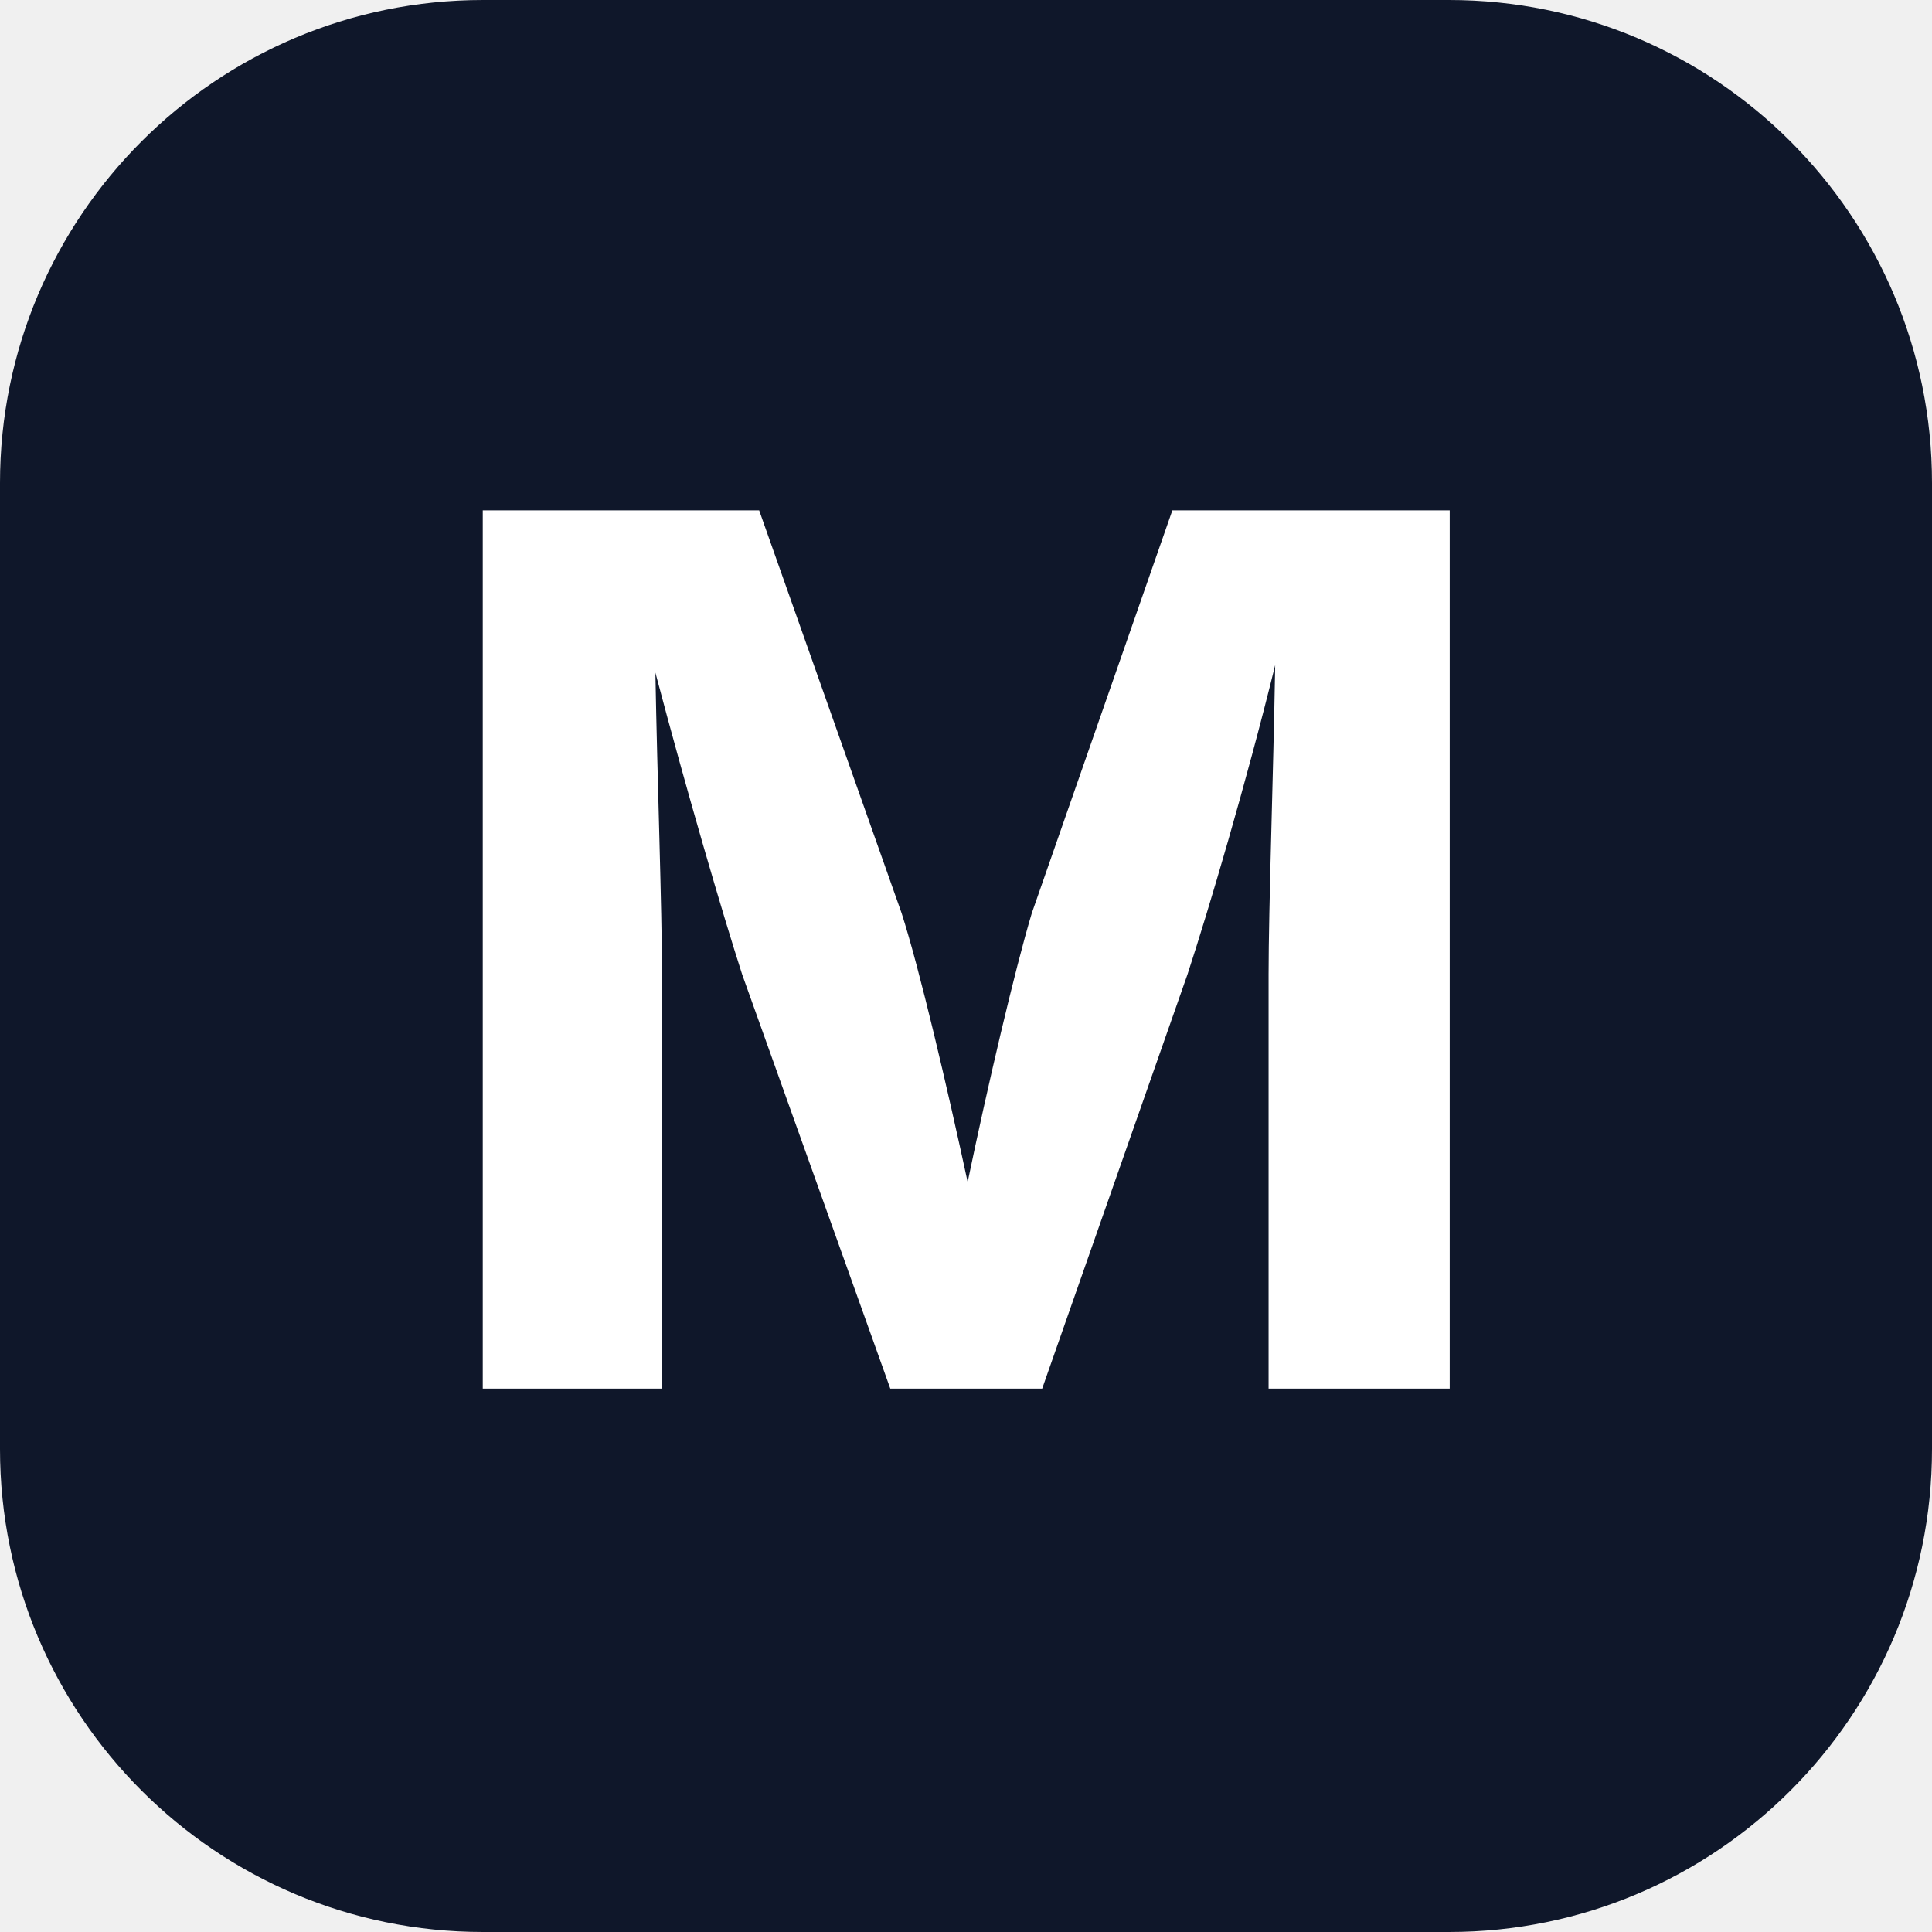
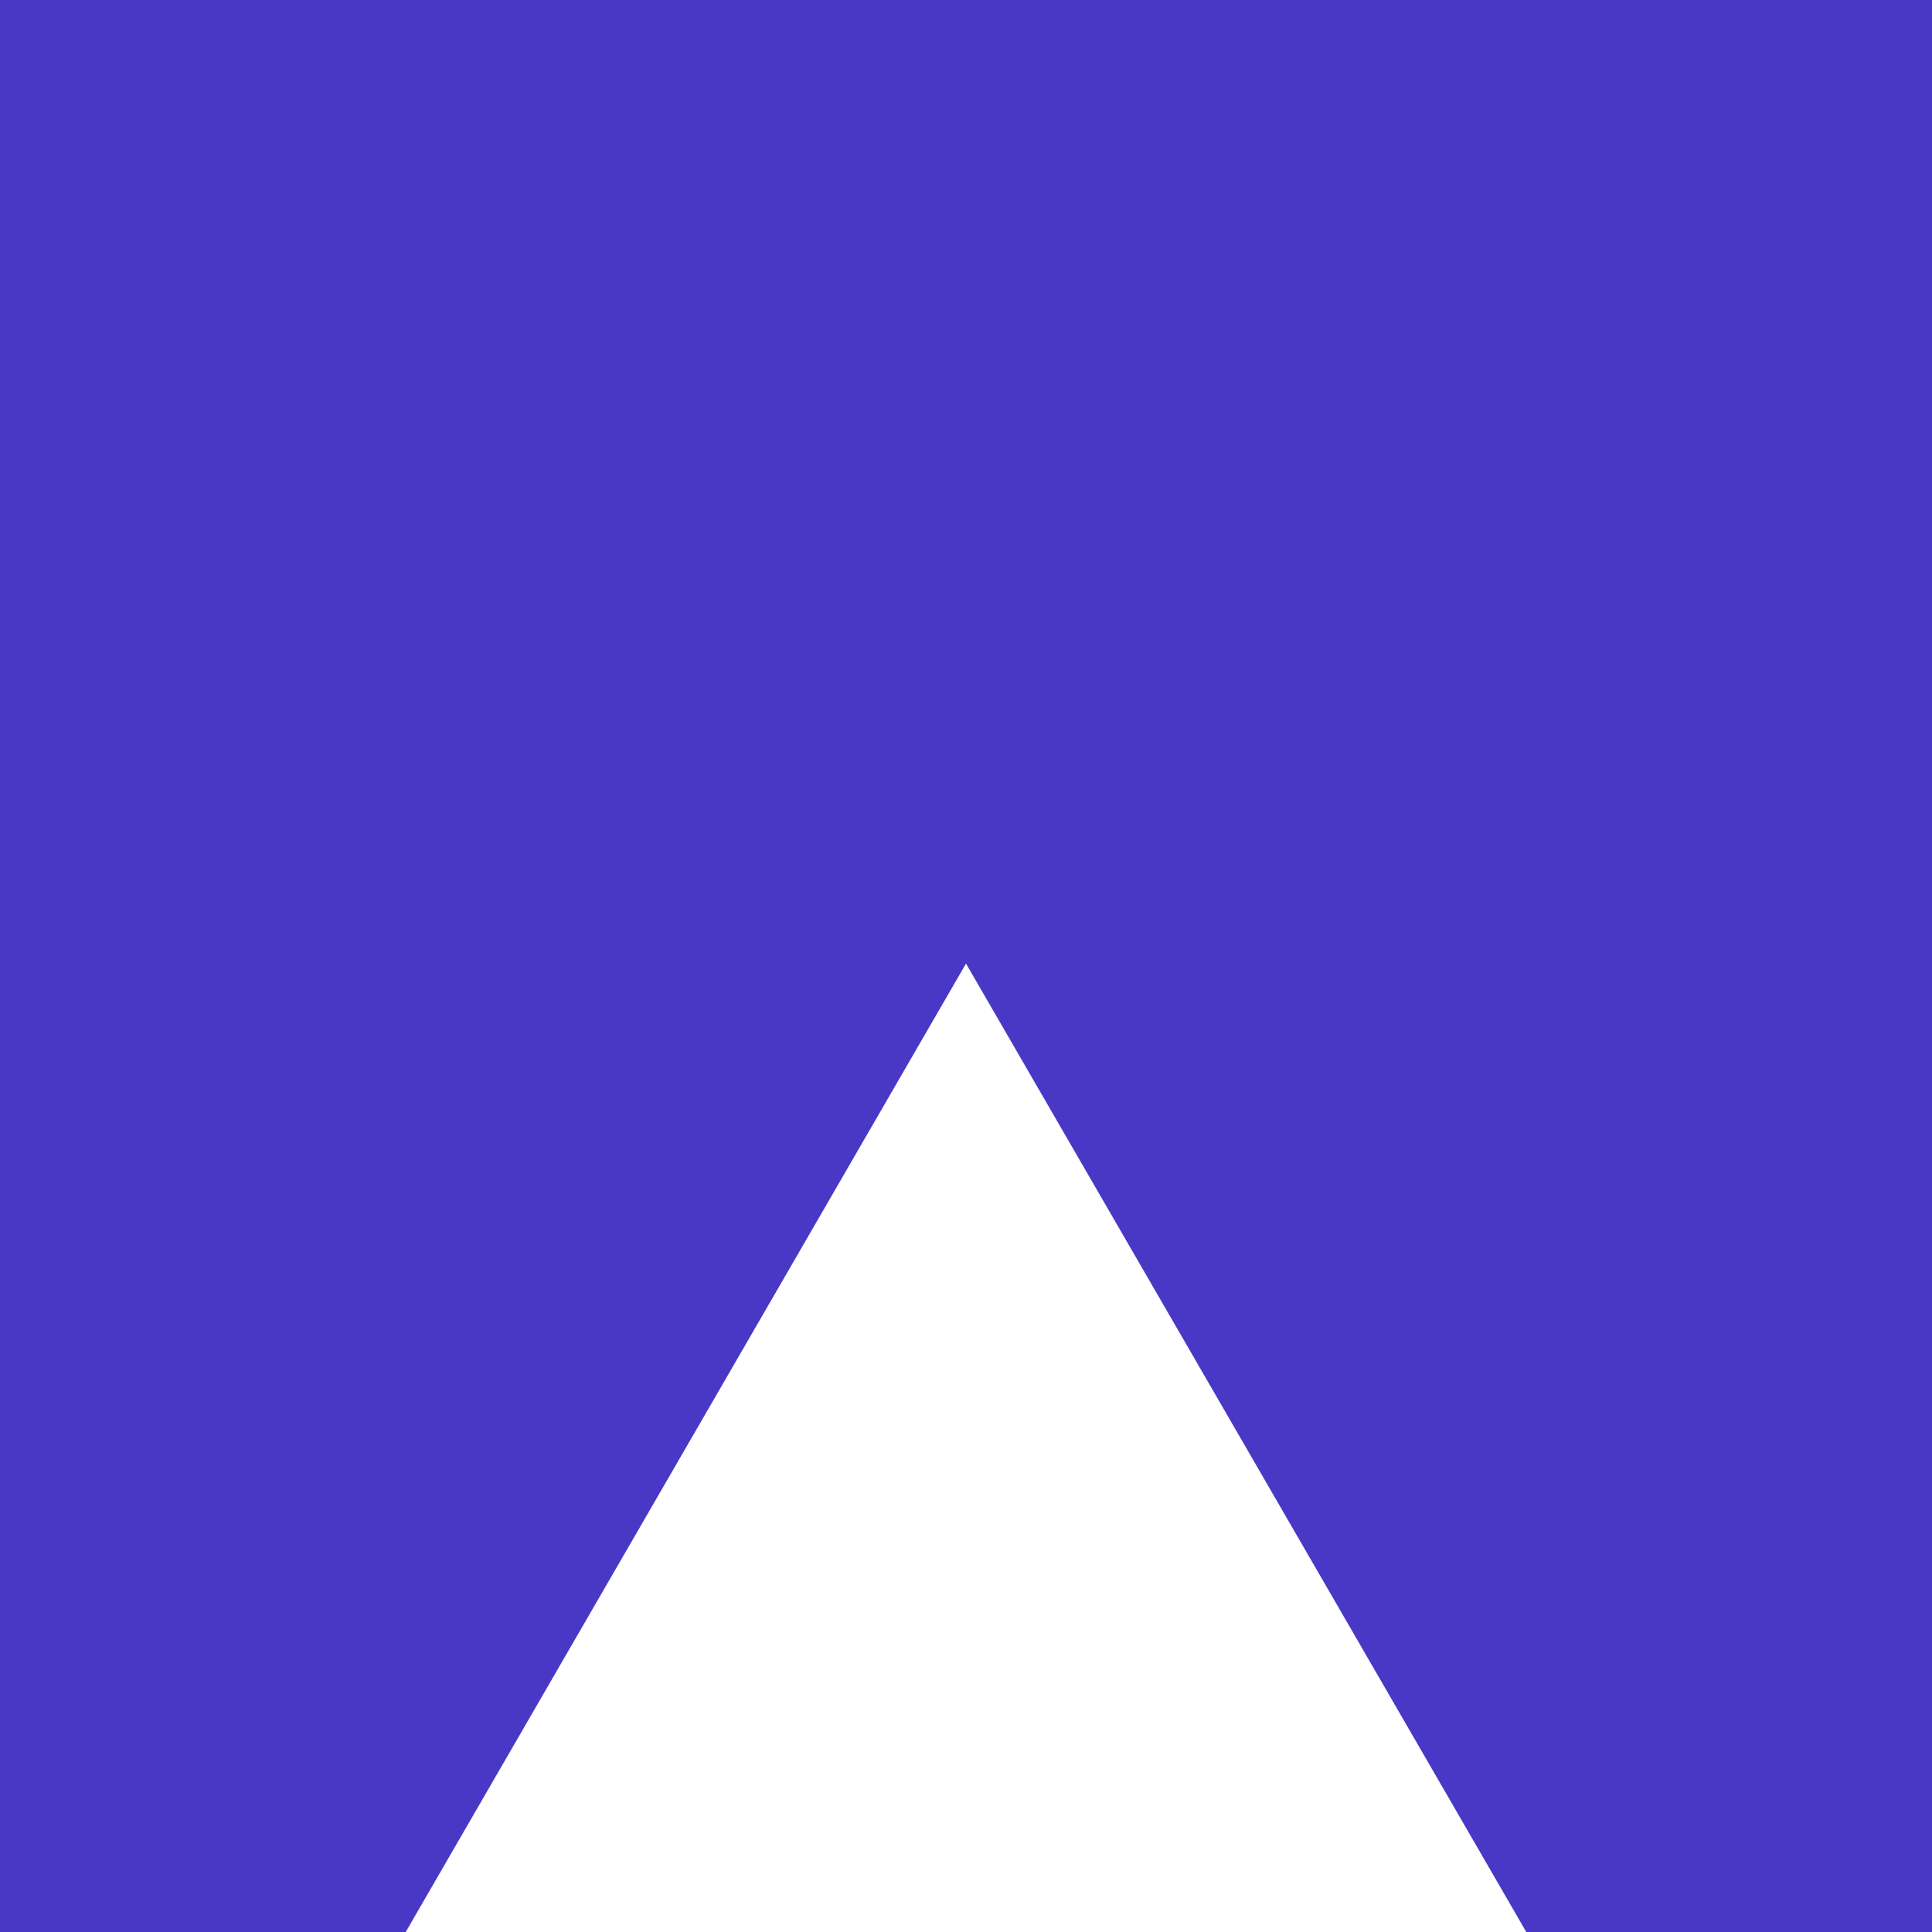
<svg xmlns="http://www.w3.org/2000/svg" viewBox="0 0 32 32">
-   <rect width="32" height="32" rx="8" fill="#0f172a" />
-   <text x="16" y="23" font-family="system-ui, -apple-system, sans-serif" font-size="20" font-weight="700" fill="white" text-anchor="middle">M</text>
+   <defs>
+     <clipPath id="c">
+       <rect width="32" height="32" />
+     </clipPath>
+   </defs>
+   <rect width="32" height="32" fill="#4938c5" />
+   <g clip-path="url(#c)">
+     <polygon points="6.72,32 16,15.96 25.28,32" fill="white" />
+   </g>
</svg>
